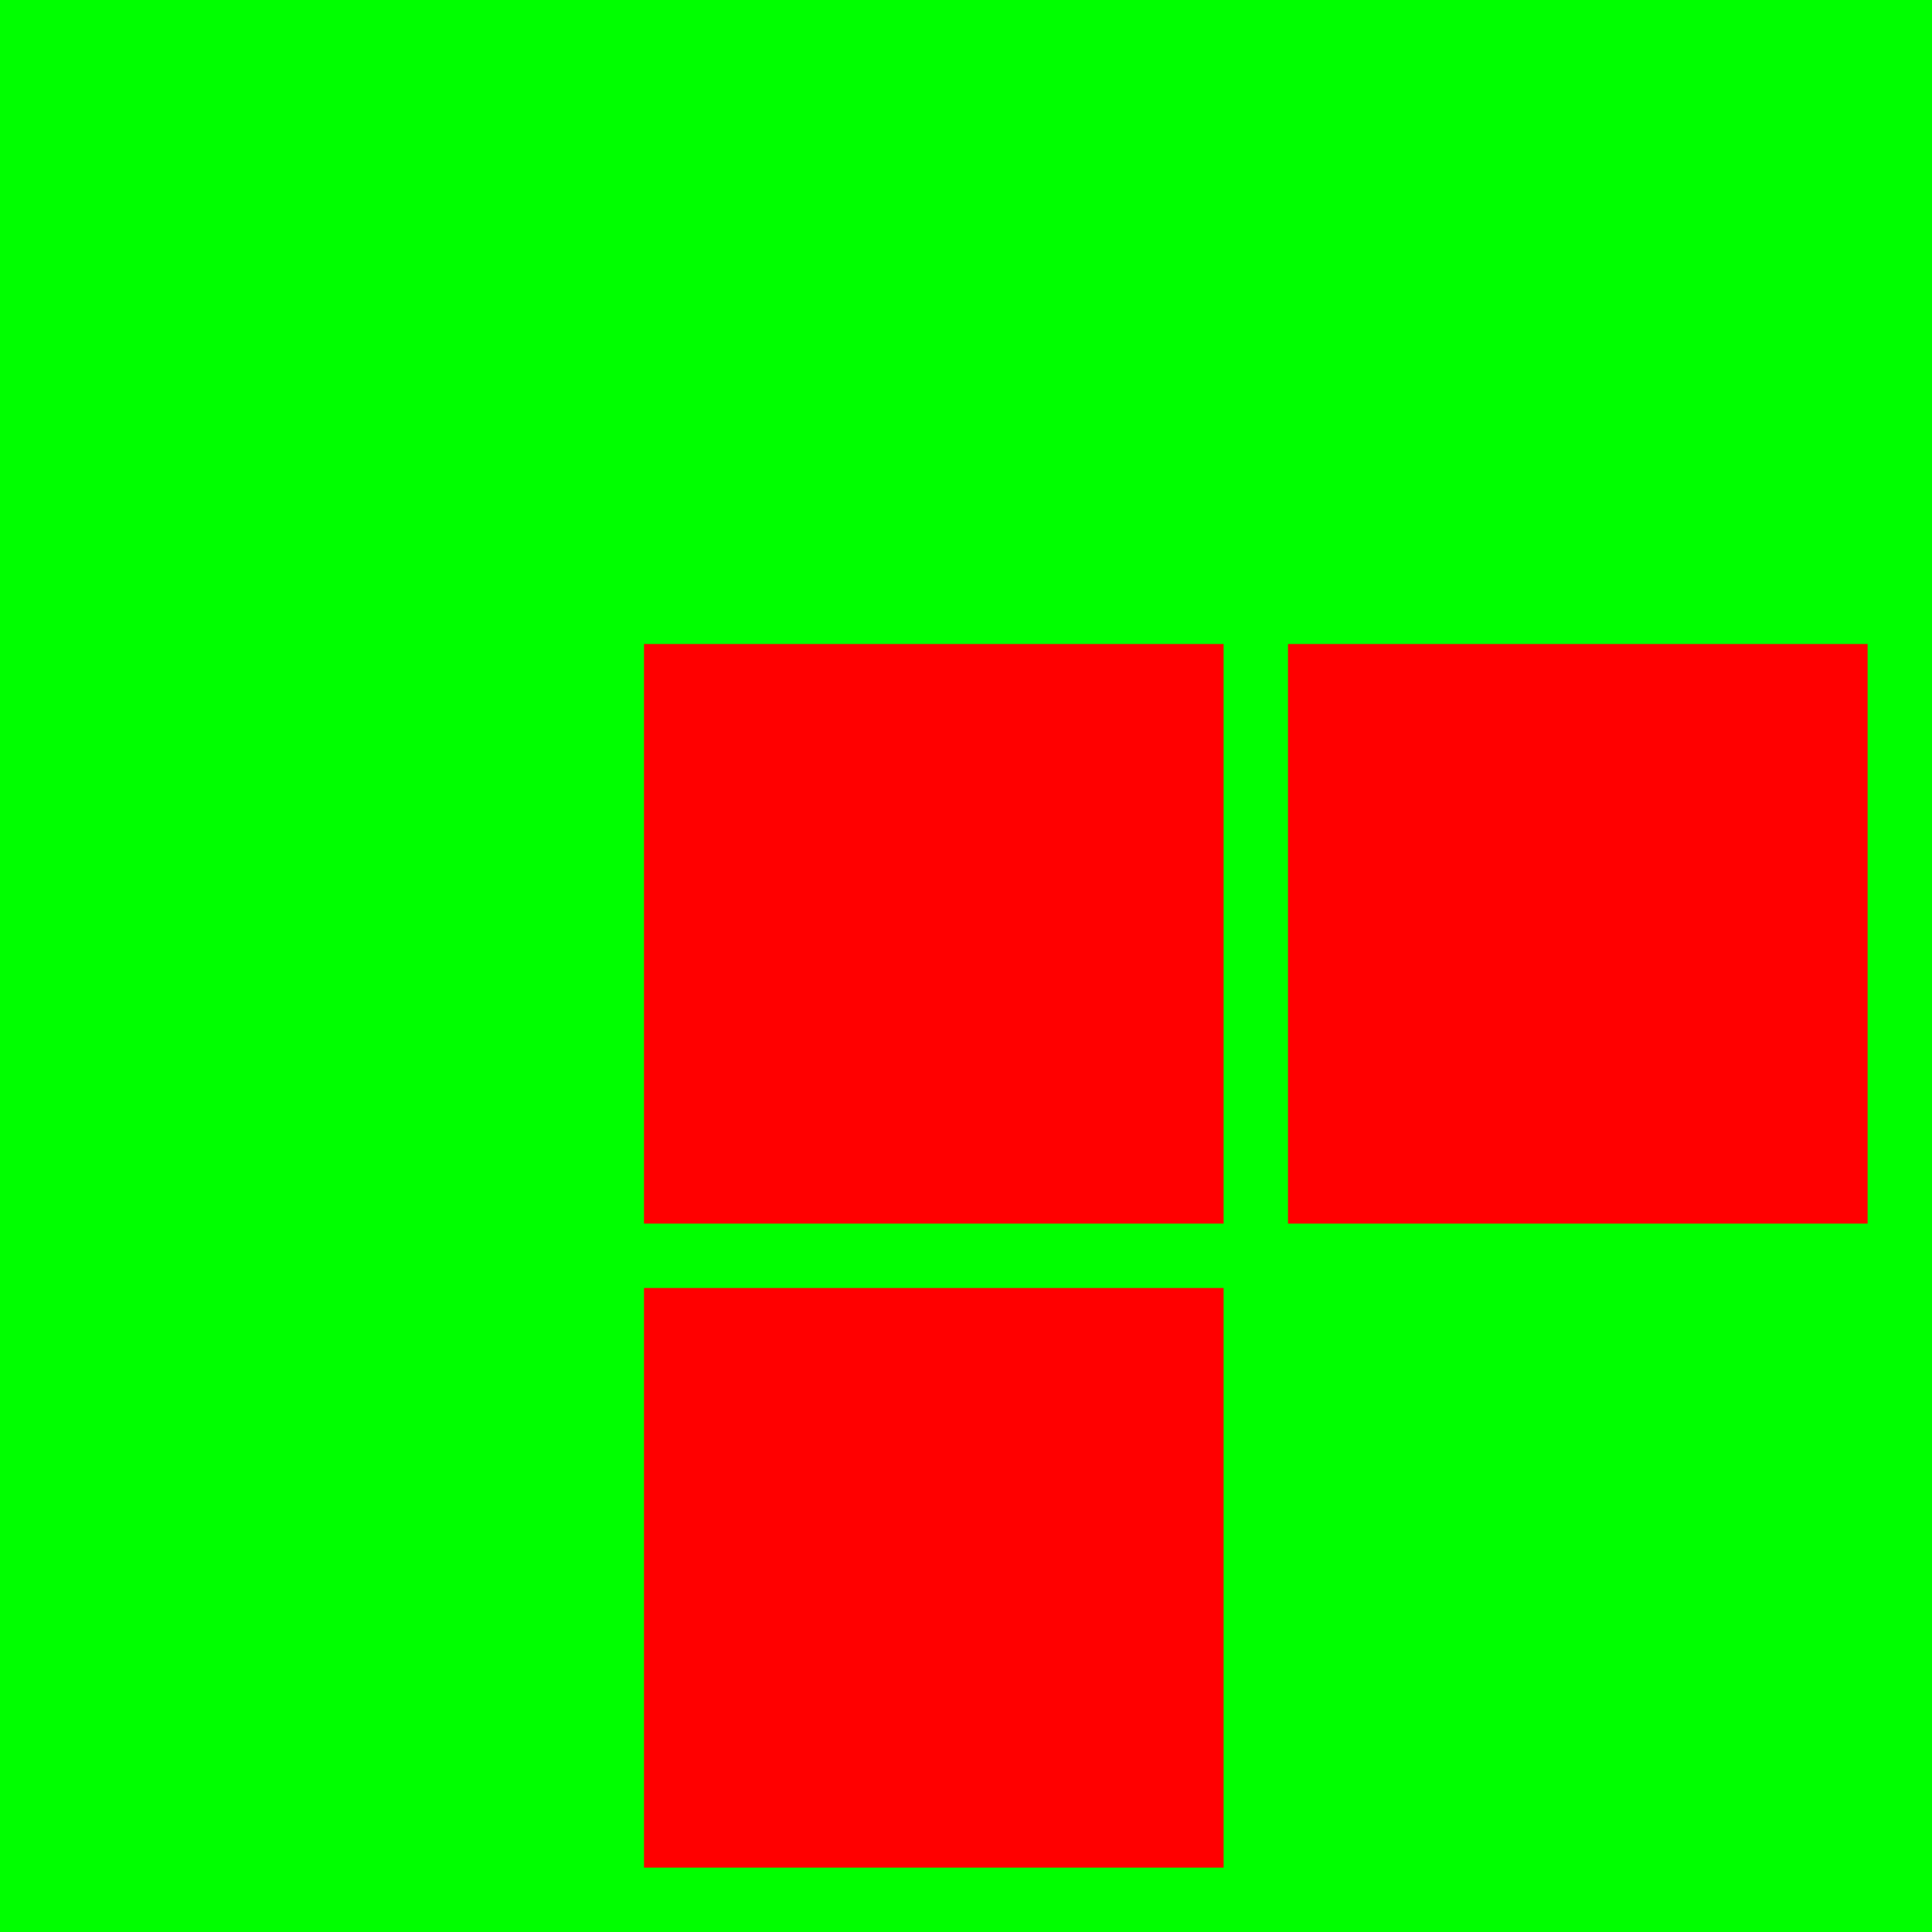
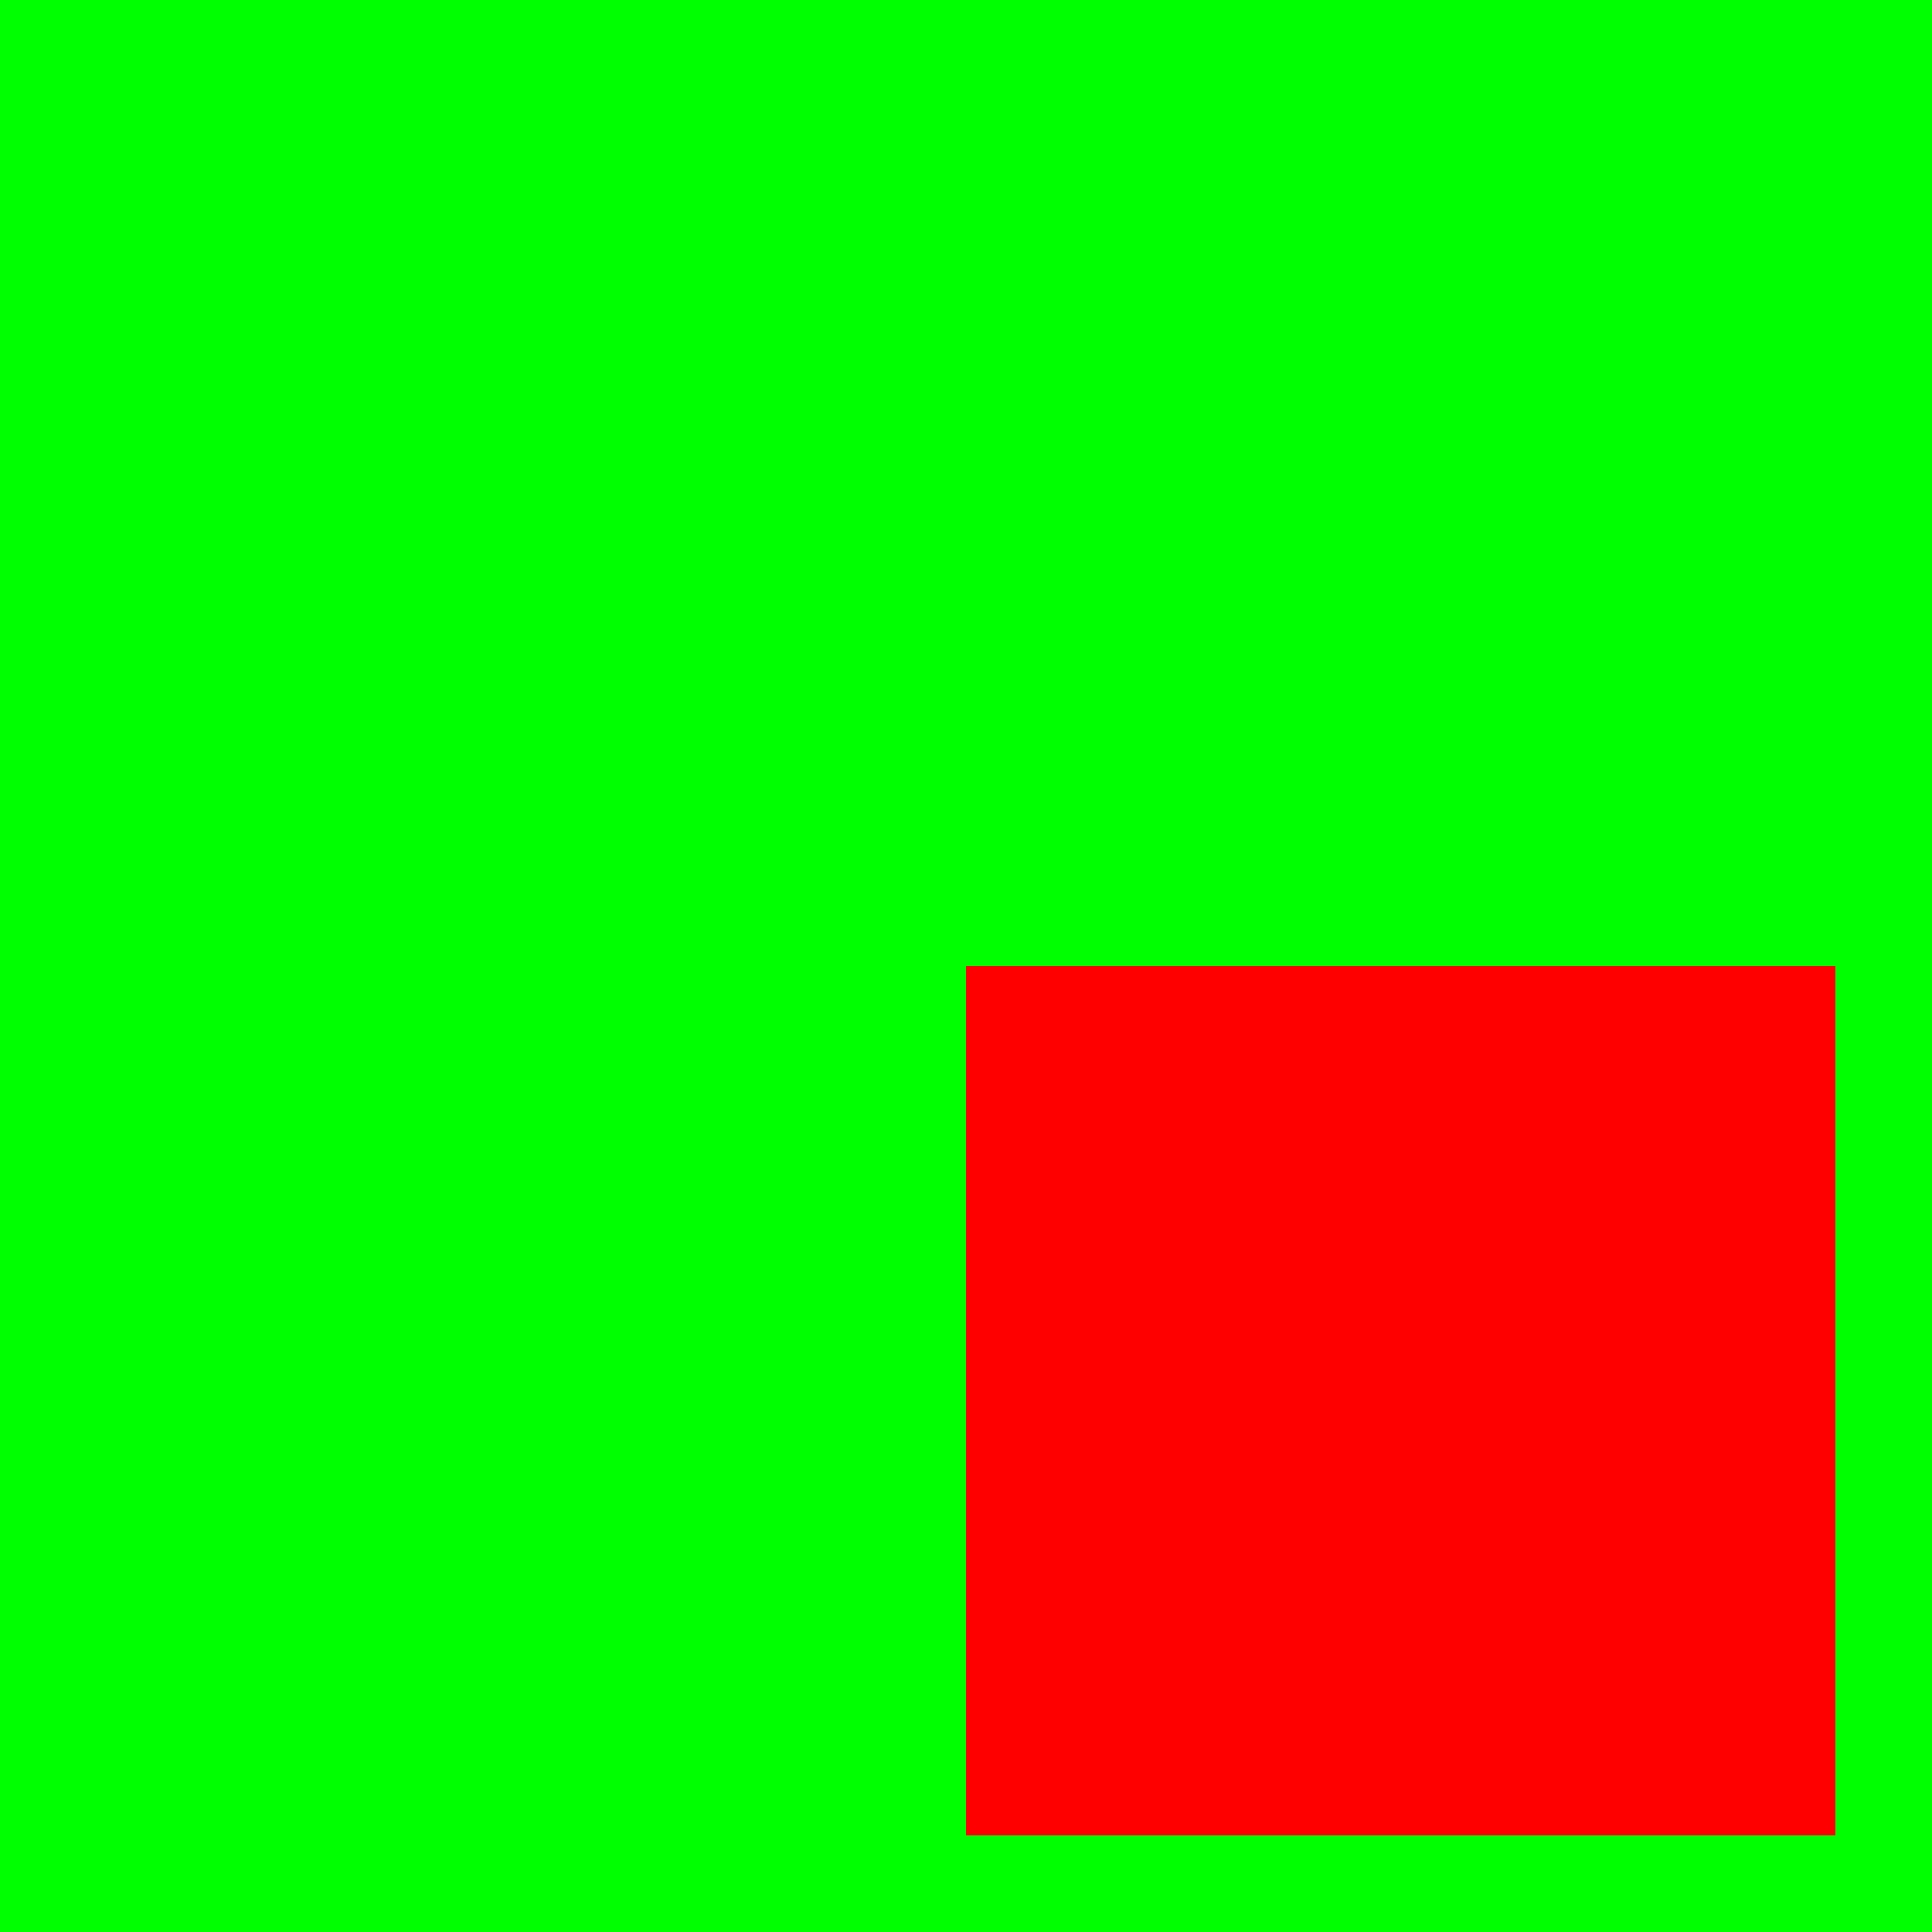
<svg xmlns="http://www.w3.org/2000/svg" version="1.1" class="reftest-wait">
  <defs>
    <mask id="mask1" width="1" height="1">
-       <rect width="1" height="1" fill="white" />
-     </mask>
-     <mask id="mask2" width="1" height="1">
-       <rect width="1" height="1" fill="white" />
-     </mask>
-     <mask id="mask3" width="1" height="1">
      <rect width="1" height="1" fill="white" />
    </mask>
  </defs>
  <rect width="100%" height="100%" fill="lime" />
  <g transform="scale(500)">
    <rect x=".2" y=".2" width=".2" height=".2" fill="red" mask="url(#mask1)" />
-     <rect x=".4" y=".2" width=".2" height=".2" fill="red" mask="url(#mask2)" />
-     <rect x=".2" y=".4" width=".2" height=".2" fill="red" mask="url(#mask3)" />
  </g>
</svg>
